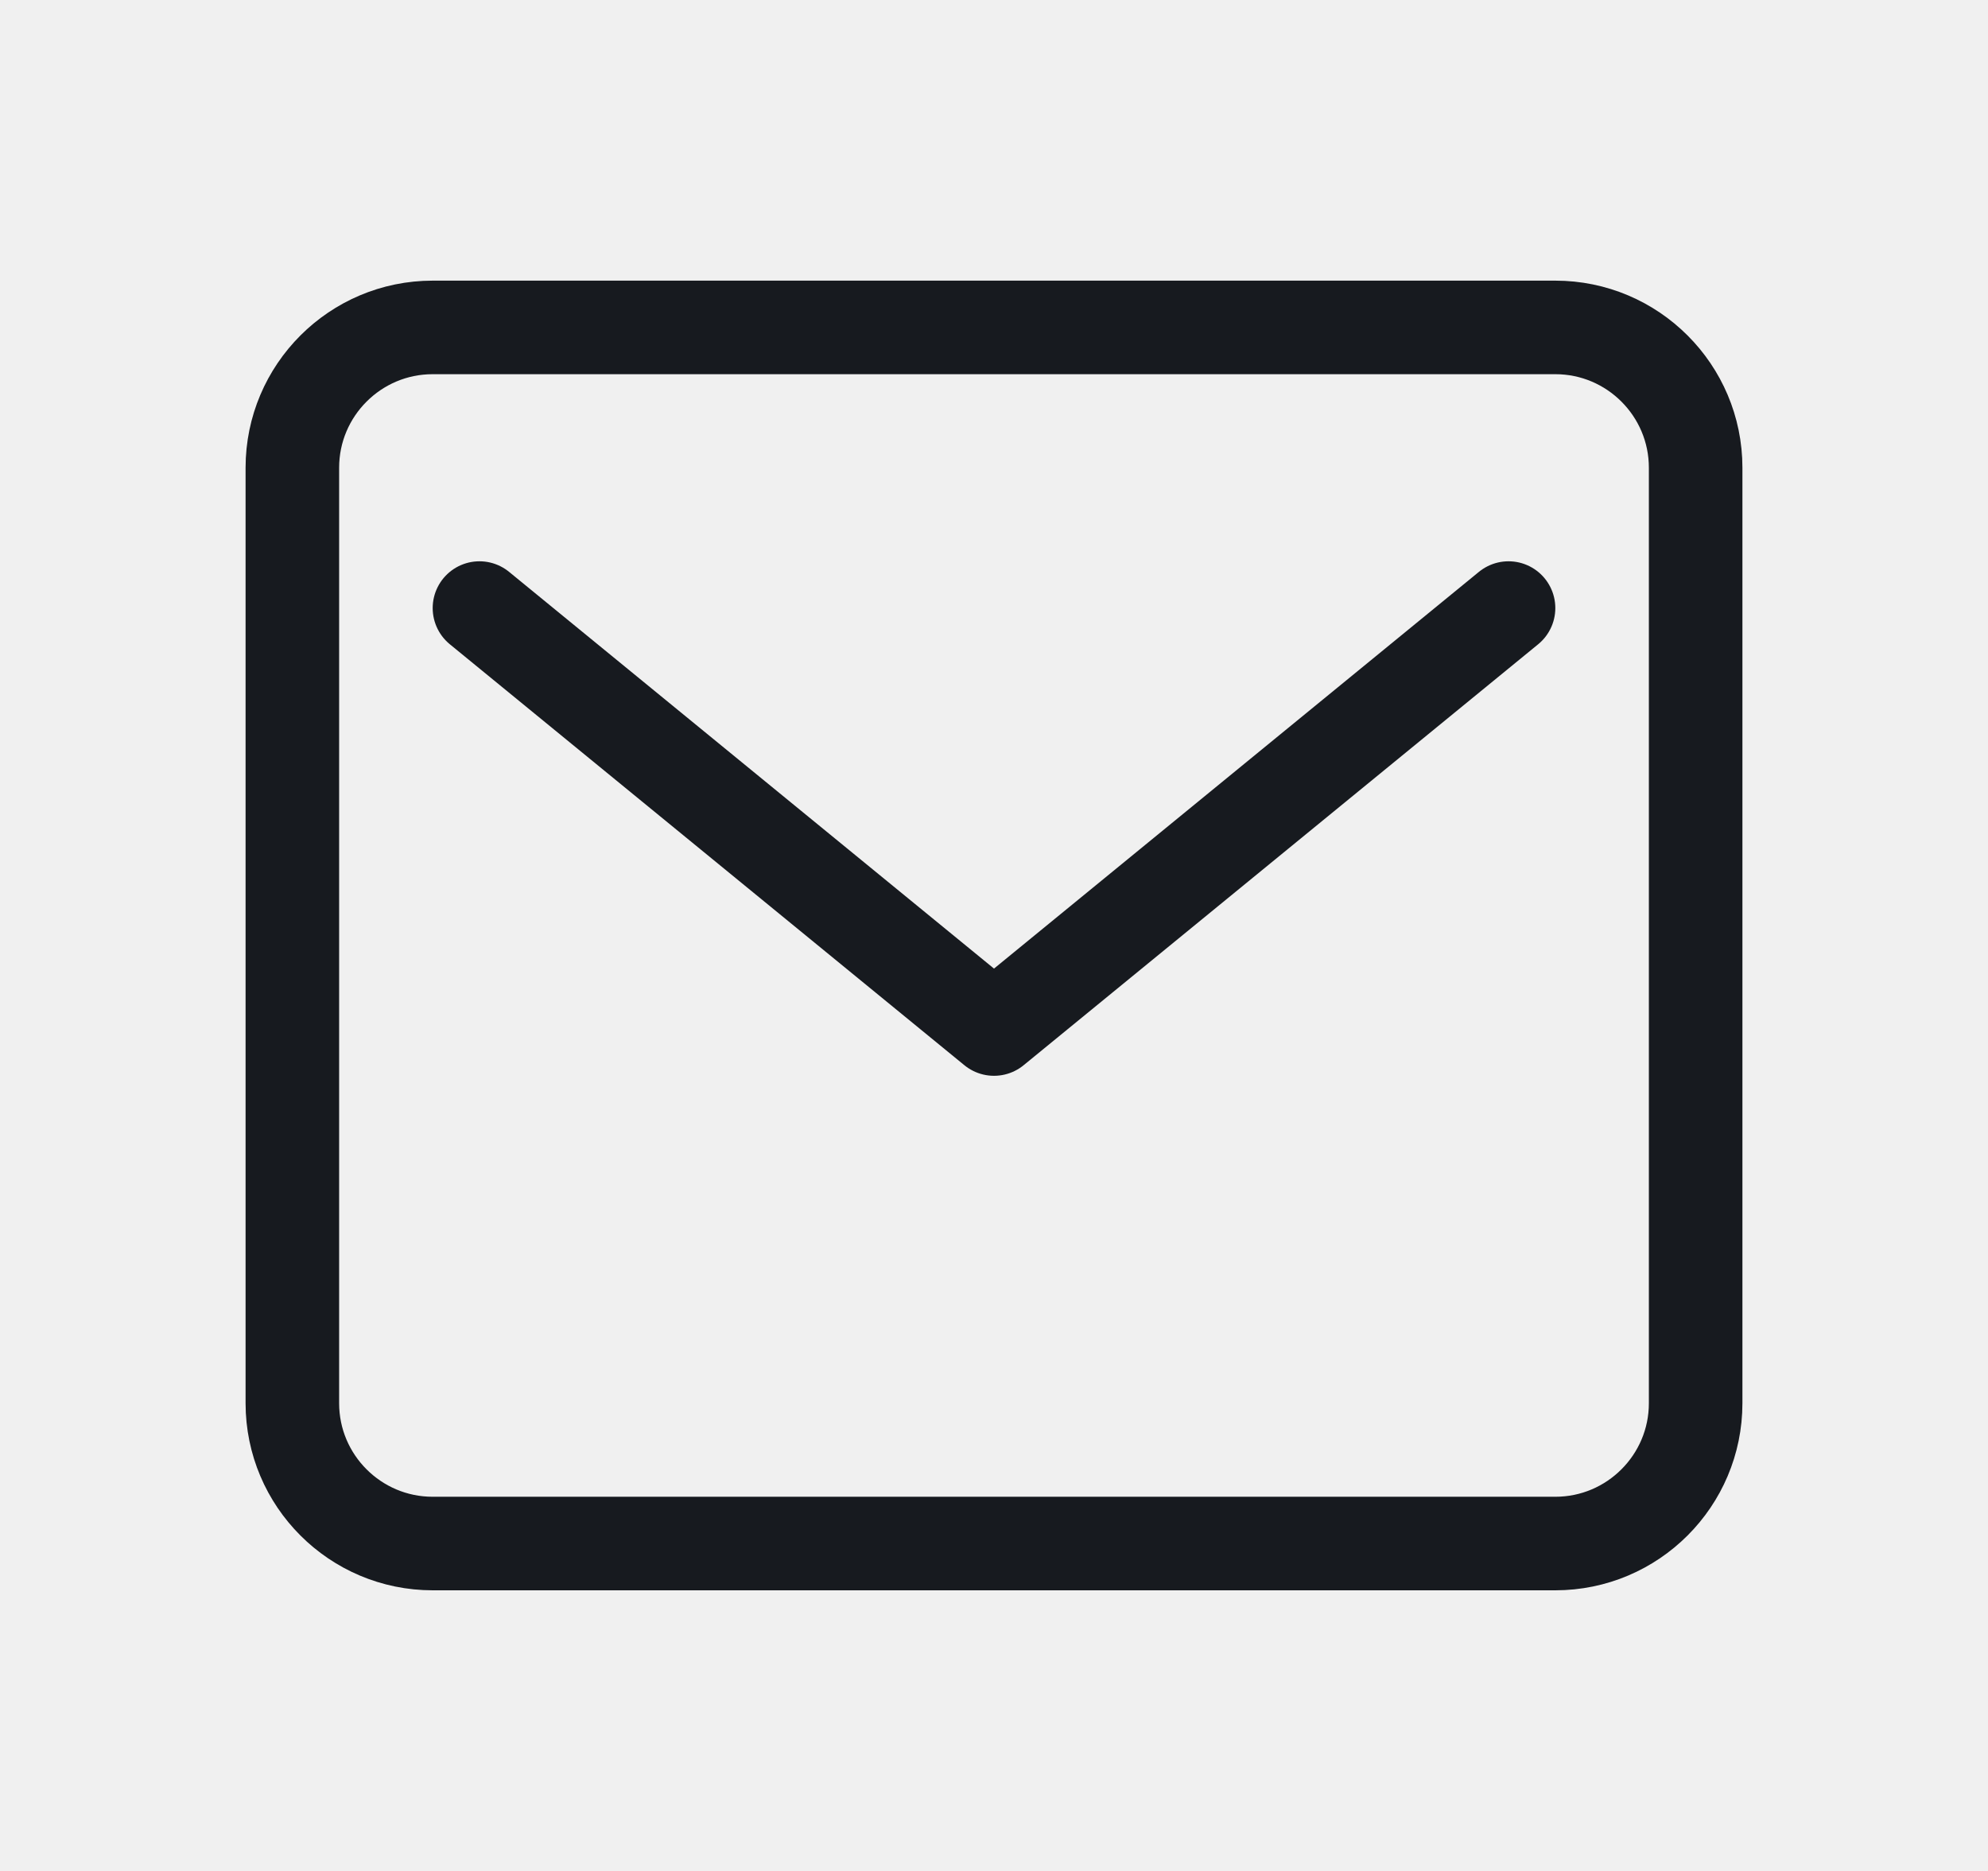
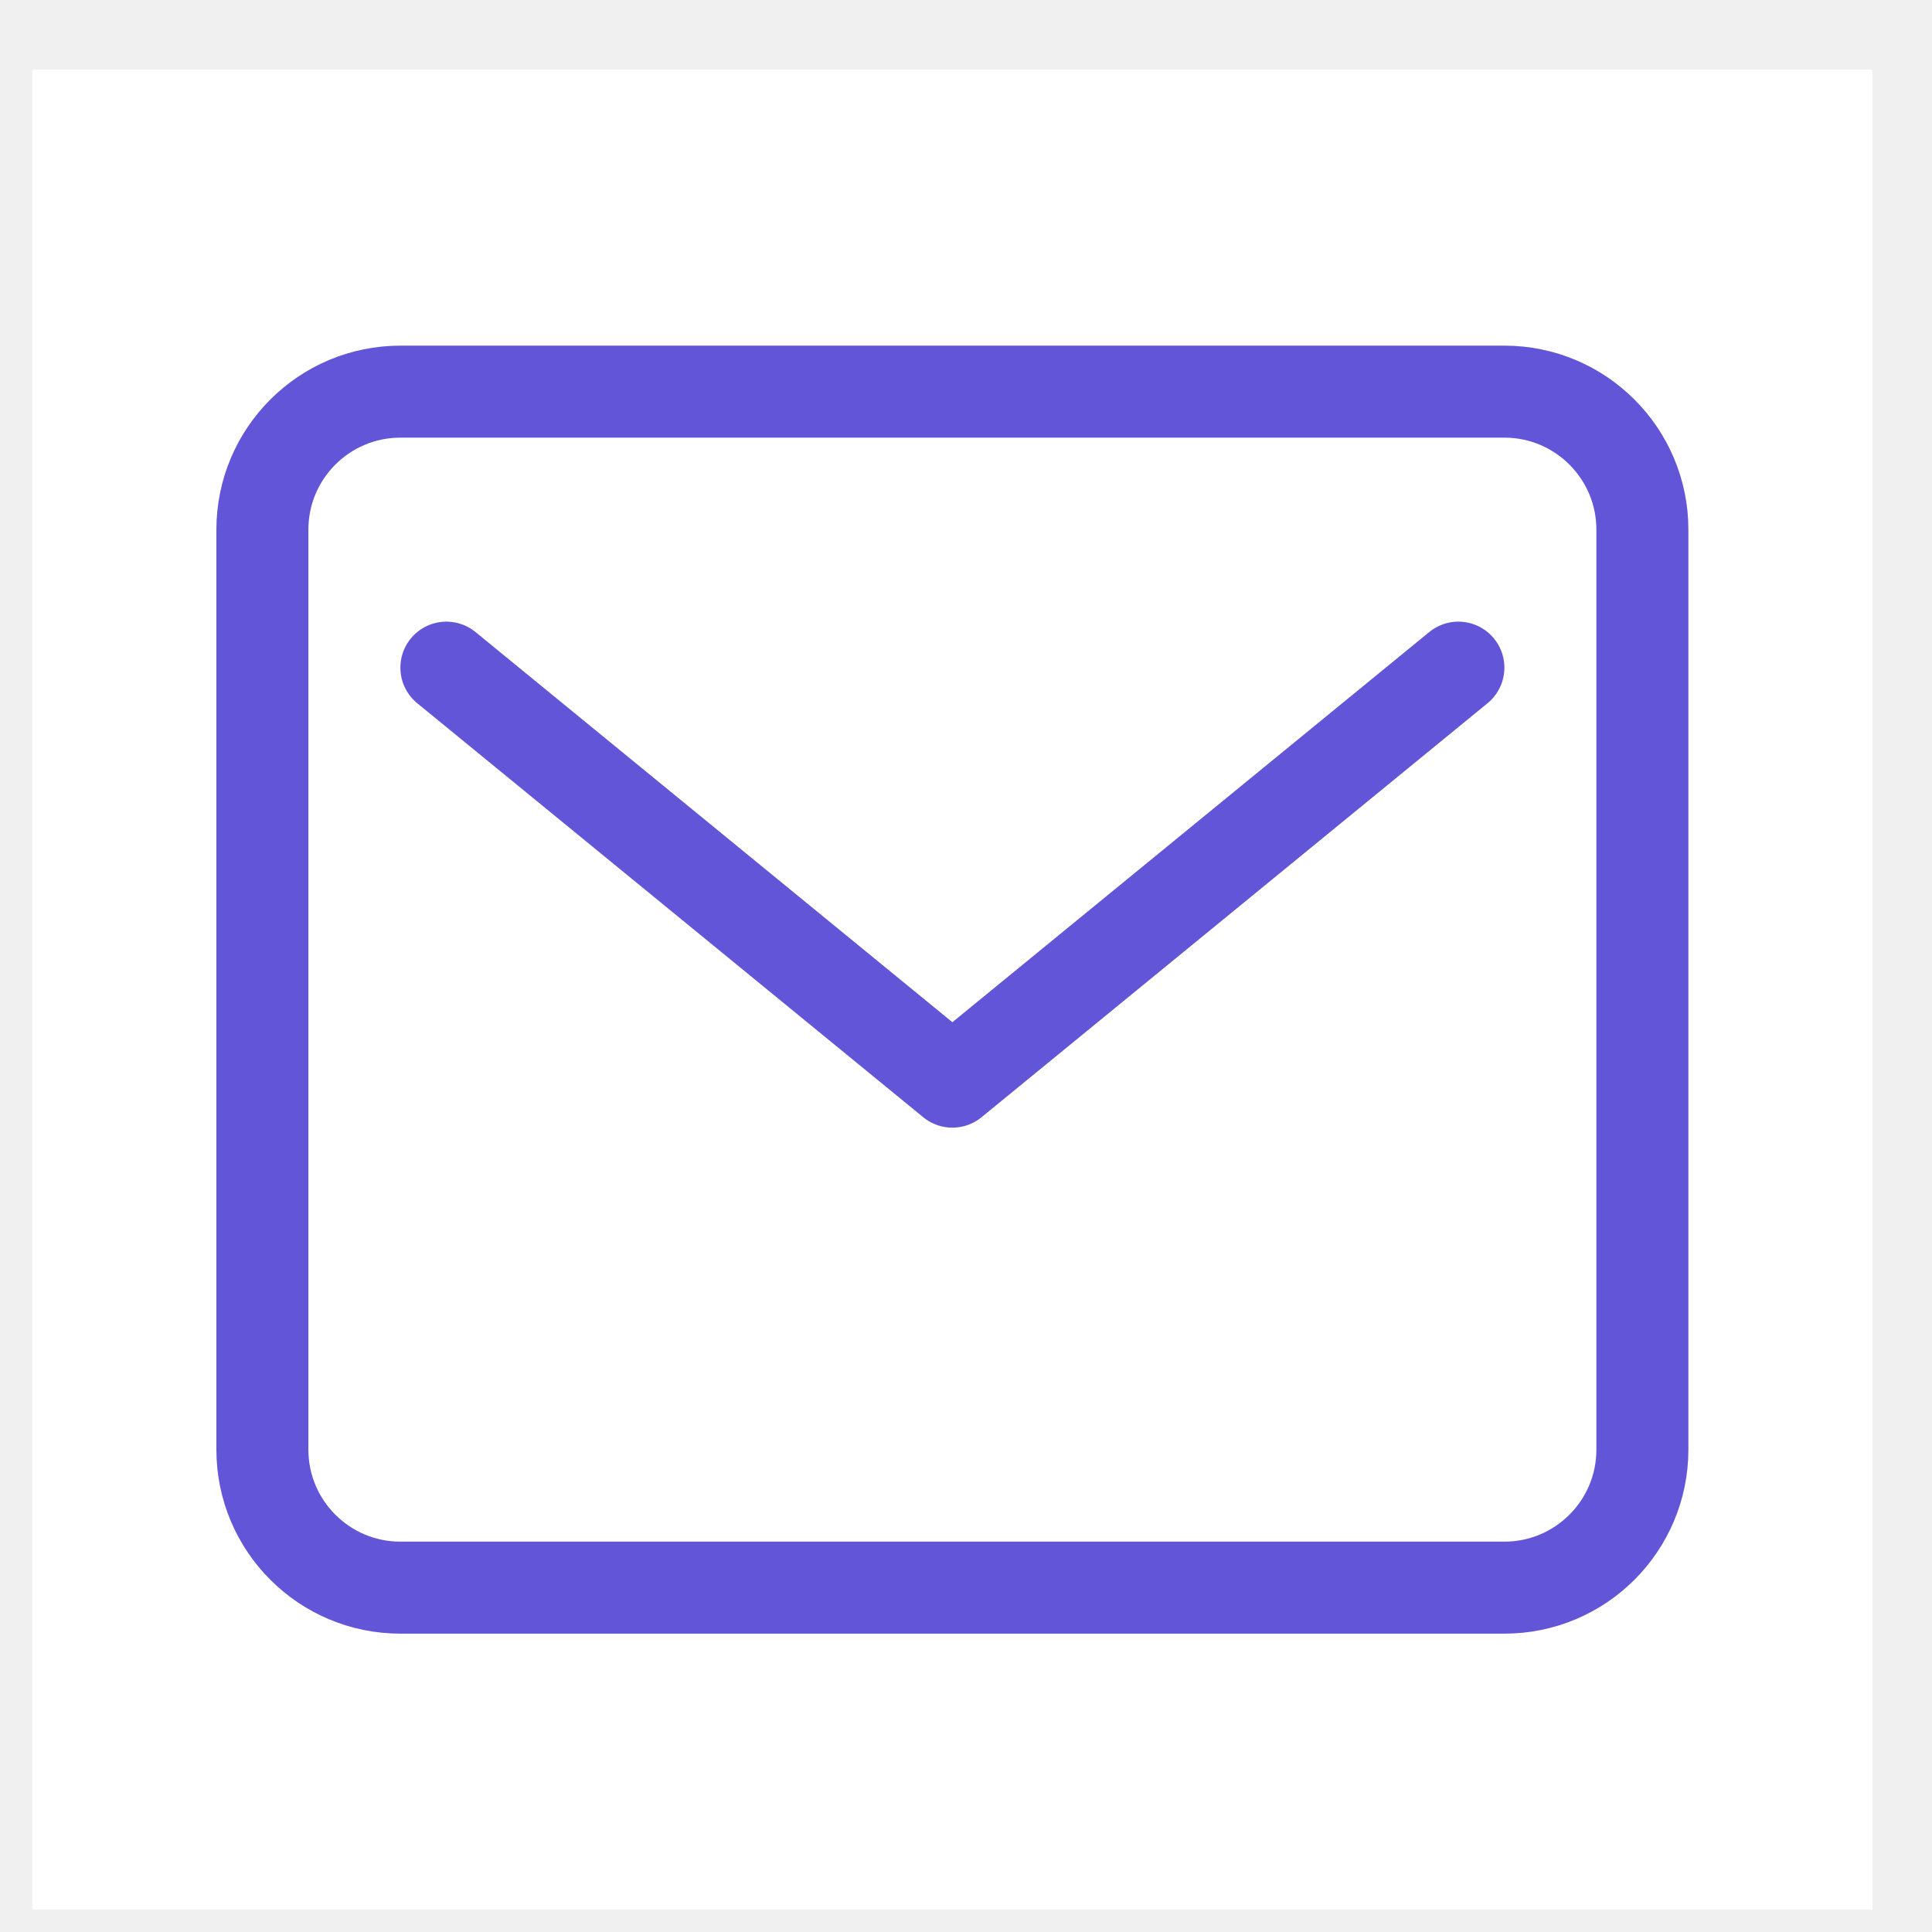
- <svg xmlns="http://www.w3.org/2000/svg" width="17" height="16" viewBox="0 0 17 16" fill="none">
-   <path d="M13.3 13.2L3.7 13.2C3.038 13.2 2.5 12.662 2.5 12L2.5 4C2.5 3.338 3.038 2.8 3.7 2.8L13.3 2.8C13.962 2.8 14.5 3.338 14.5 4L14.5 12C14.5 12.662 13.962 13.2 13.3 13.2Z" stroke="#171A1F" stroke-width="0.8" stroke-linecap="round" stroke-linejoin="round" />
-   <path d="M4.1 5.2L8.5 8.8L12.9 5.2" stroke="#171A1F" stroke-width="0.8" stroke-linecap="round" stroke-linejoin="round" />
+ <svg xmlns="http://www.w3.org/2000/svg" width="21" height="21" viewBox="0 0 21 21" fill="none">
+   <rect width="20" height="20" transform="translate(0.351562 0.756836)" fill="white" />
+   <path d="M16.352 17.257L4.352 17.257C3.524 17.257 2.852 16.585 2.852 15.757L2.852 5.757C2.852 4.929 3.524 4.257 4.352 4.257L16.352 4.257C17.18 4.257 17.852 4.929 17.852 5.757L17.852 15.757C17.852 16.585 17.18 17.257 16.352 17.257Z" stroke="#6355D8" stroke-linecap="round" stroke-linejoin="round" />
+   <path d="M4.852 7.257L10.352 11.757L15.852 7.257" stroke="#6355D8" stroke-linecap="round" stroke-linejoin="round" />
</svg>
